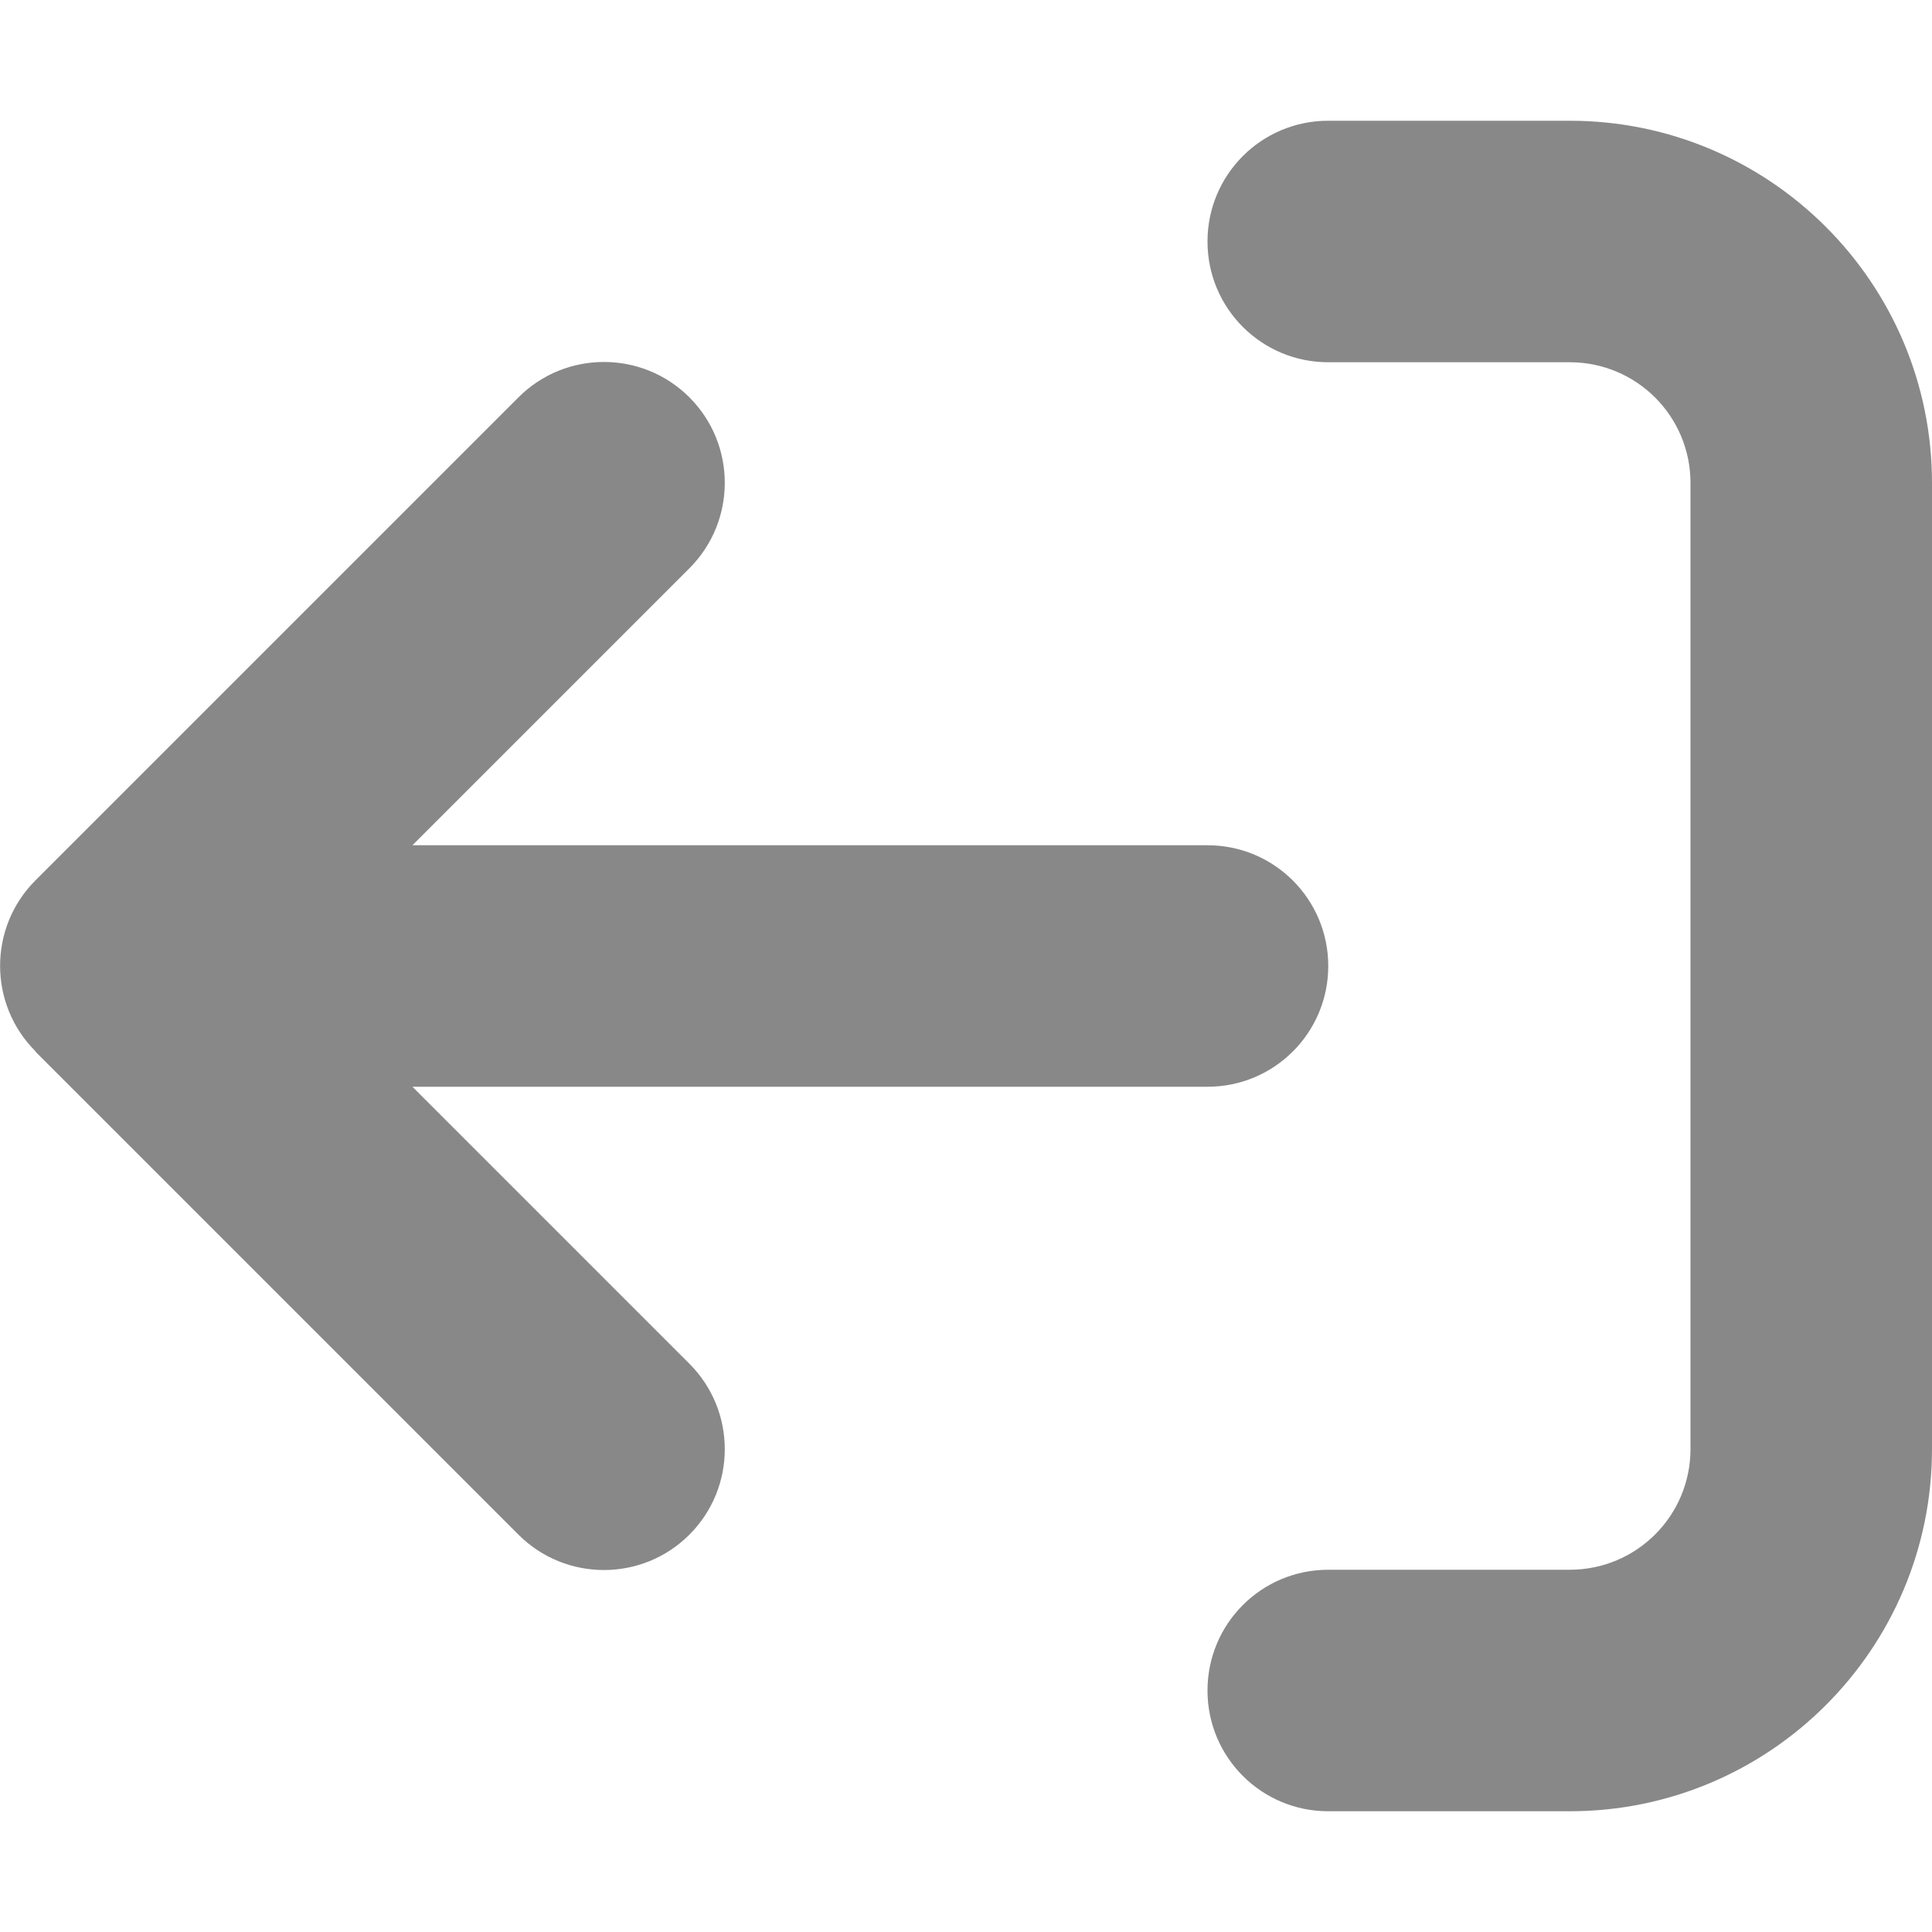
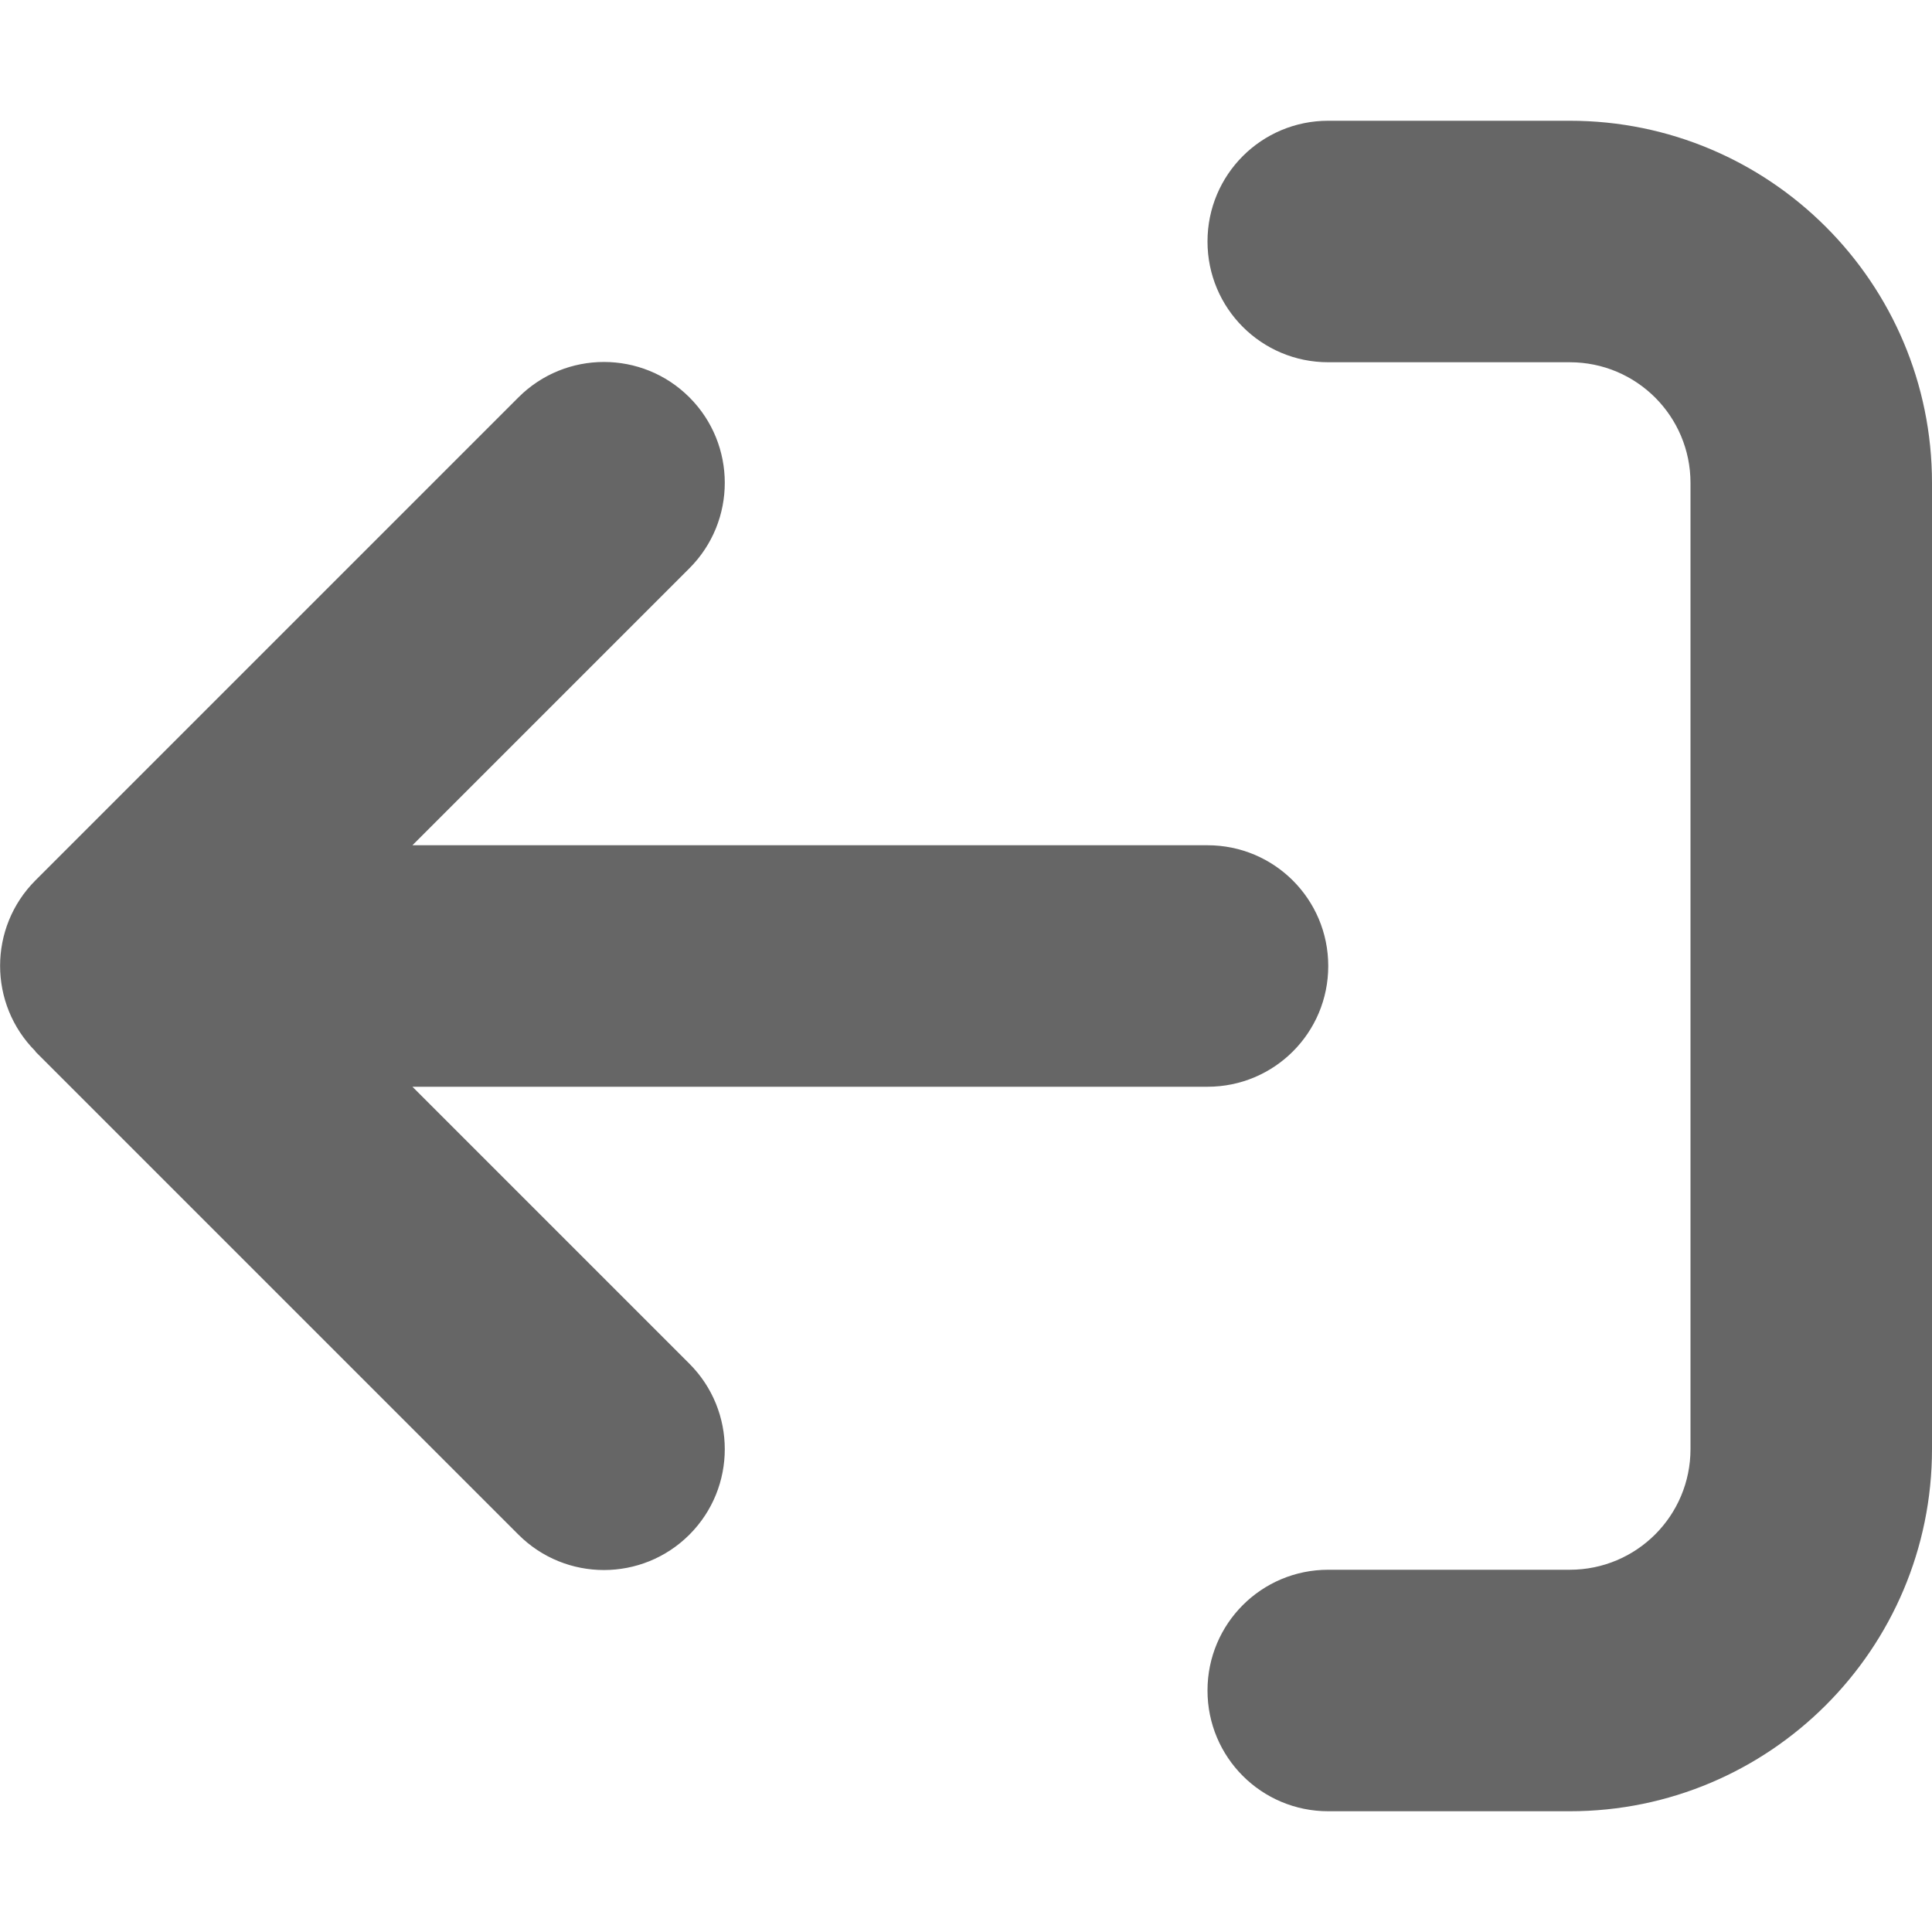
<svg xmlns="http://www.w3.org/2000/svg" viewBox="0 0 512 512">
-   <path fill="#888" transform="scale(-1, 1) translate(-512, 0)" d="M502.6 278.6c12.5-12.5 12.5-32.8 0-45.3l-128-128c-12.5-12.5-32.8-12.5-45.3 0s-12.5 32.8 0 45.3L402.7 224 192 224c-17.7 0-32 14.3-32 32s14.3 32 32 32l210.7 0-73.4 73.4c-12.5 12.5-12.5 32.8 0 45.3s32.8 12.5 45.3 0l128-128zM160 96c17.7 0 32-14.3 32-32s-14.3-32-32-32L96 32C43 32 0 75 0 128L0 384c0 53 43 96 96 96l64 0c17.7 0 32-14.3 32-32s-14.3-32-32-32l-64 0c-17.7 0-32-14.3-32-32l0-256c0-17.7 14.3-32 32-32l64 0z" />
+   <path fill="#666" transform="scale(-1, 1) translate(-512, 0)" d="M502.6 278.6c12.5-12.5 12.5-32.8 0-45.3l-128-128c-12.5-12.5-32.8-12.5-45.3 0s-12.5 32.8 0 45.3L402.7 224 192 224c-17.7 0-32 14.3-32 32s14.3 32 32 32l210.7 0-73.4 73.4c-12.5 12.5-12.5 32.8 0 45.3s32.8 12.5 45.3 0l128-128zM160 96c17.7 0 32-14.3 32-32s-14.3-32-32-32L96 32C43 32 0 75 0 128L0 384c0 53 43 96 96 96l64 0c17.7 0 32-14.3 32-32s-14.3-32-32-32l-64 0c-17.7 0-32-14.3-32-32l0-256c0-17.7 14.3-32 32-32l64 0z" />
</svg>
